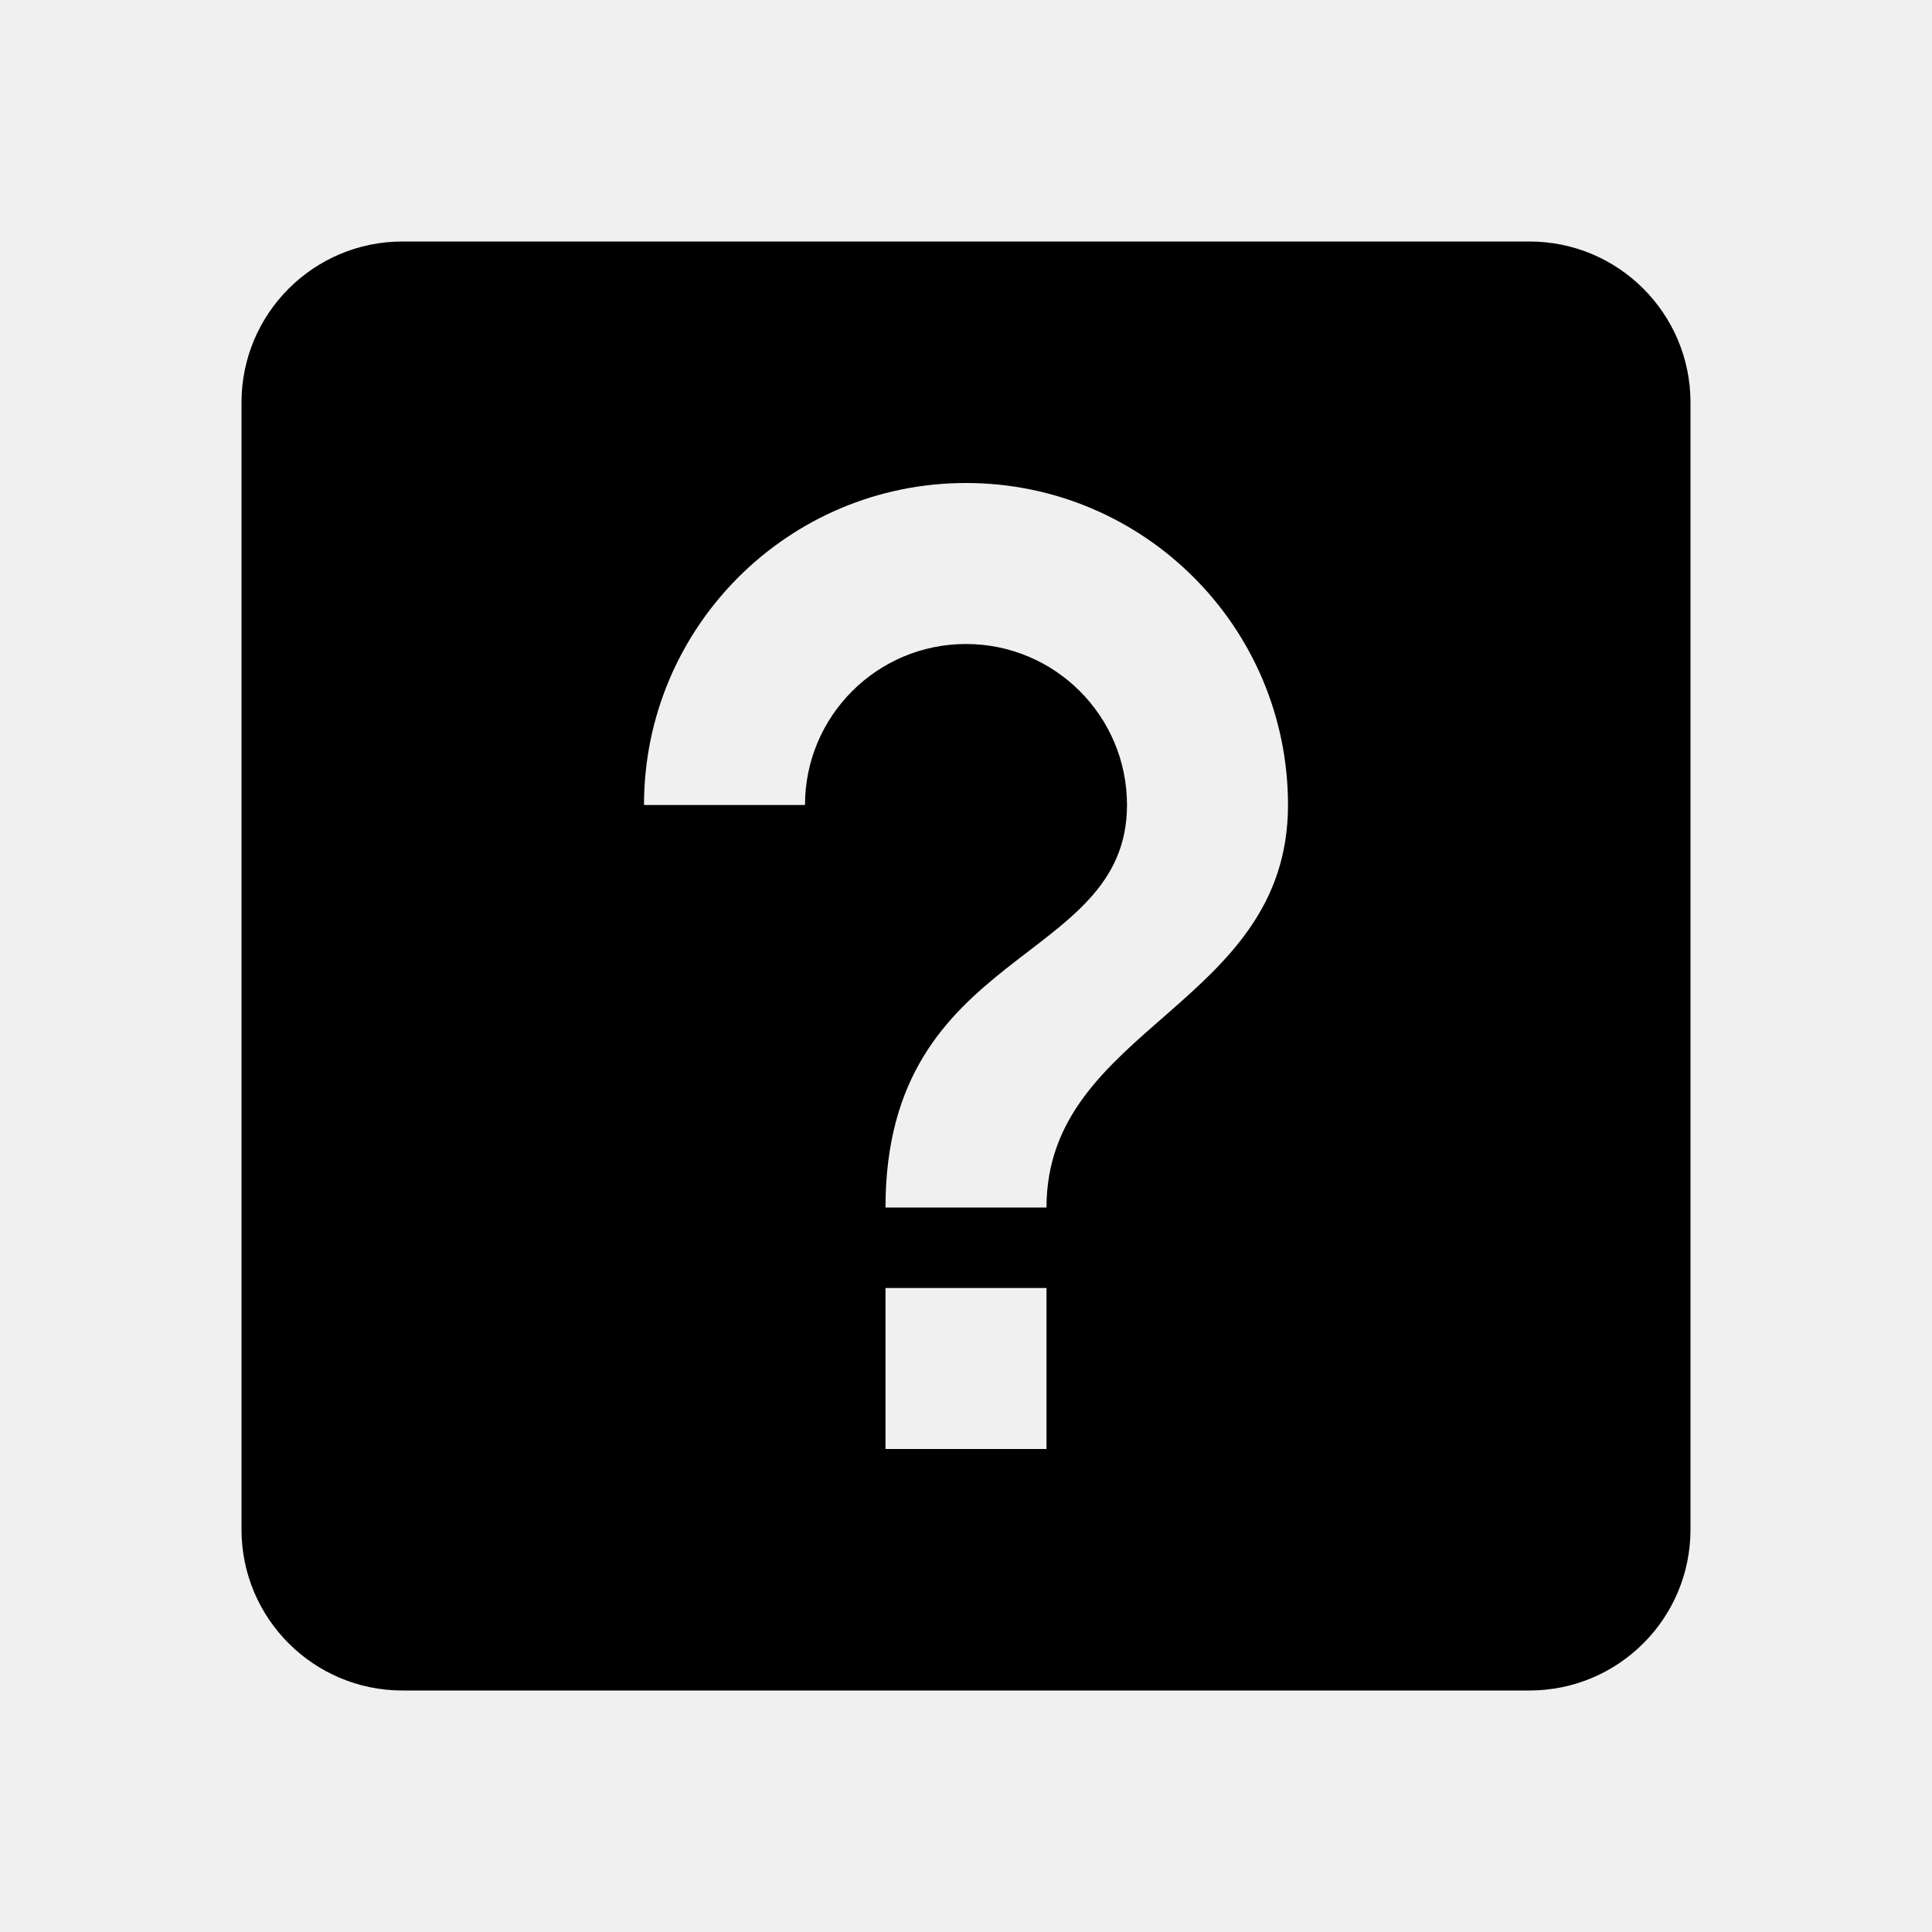
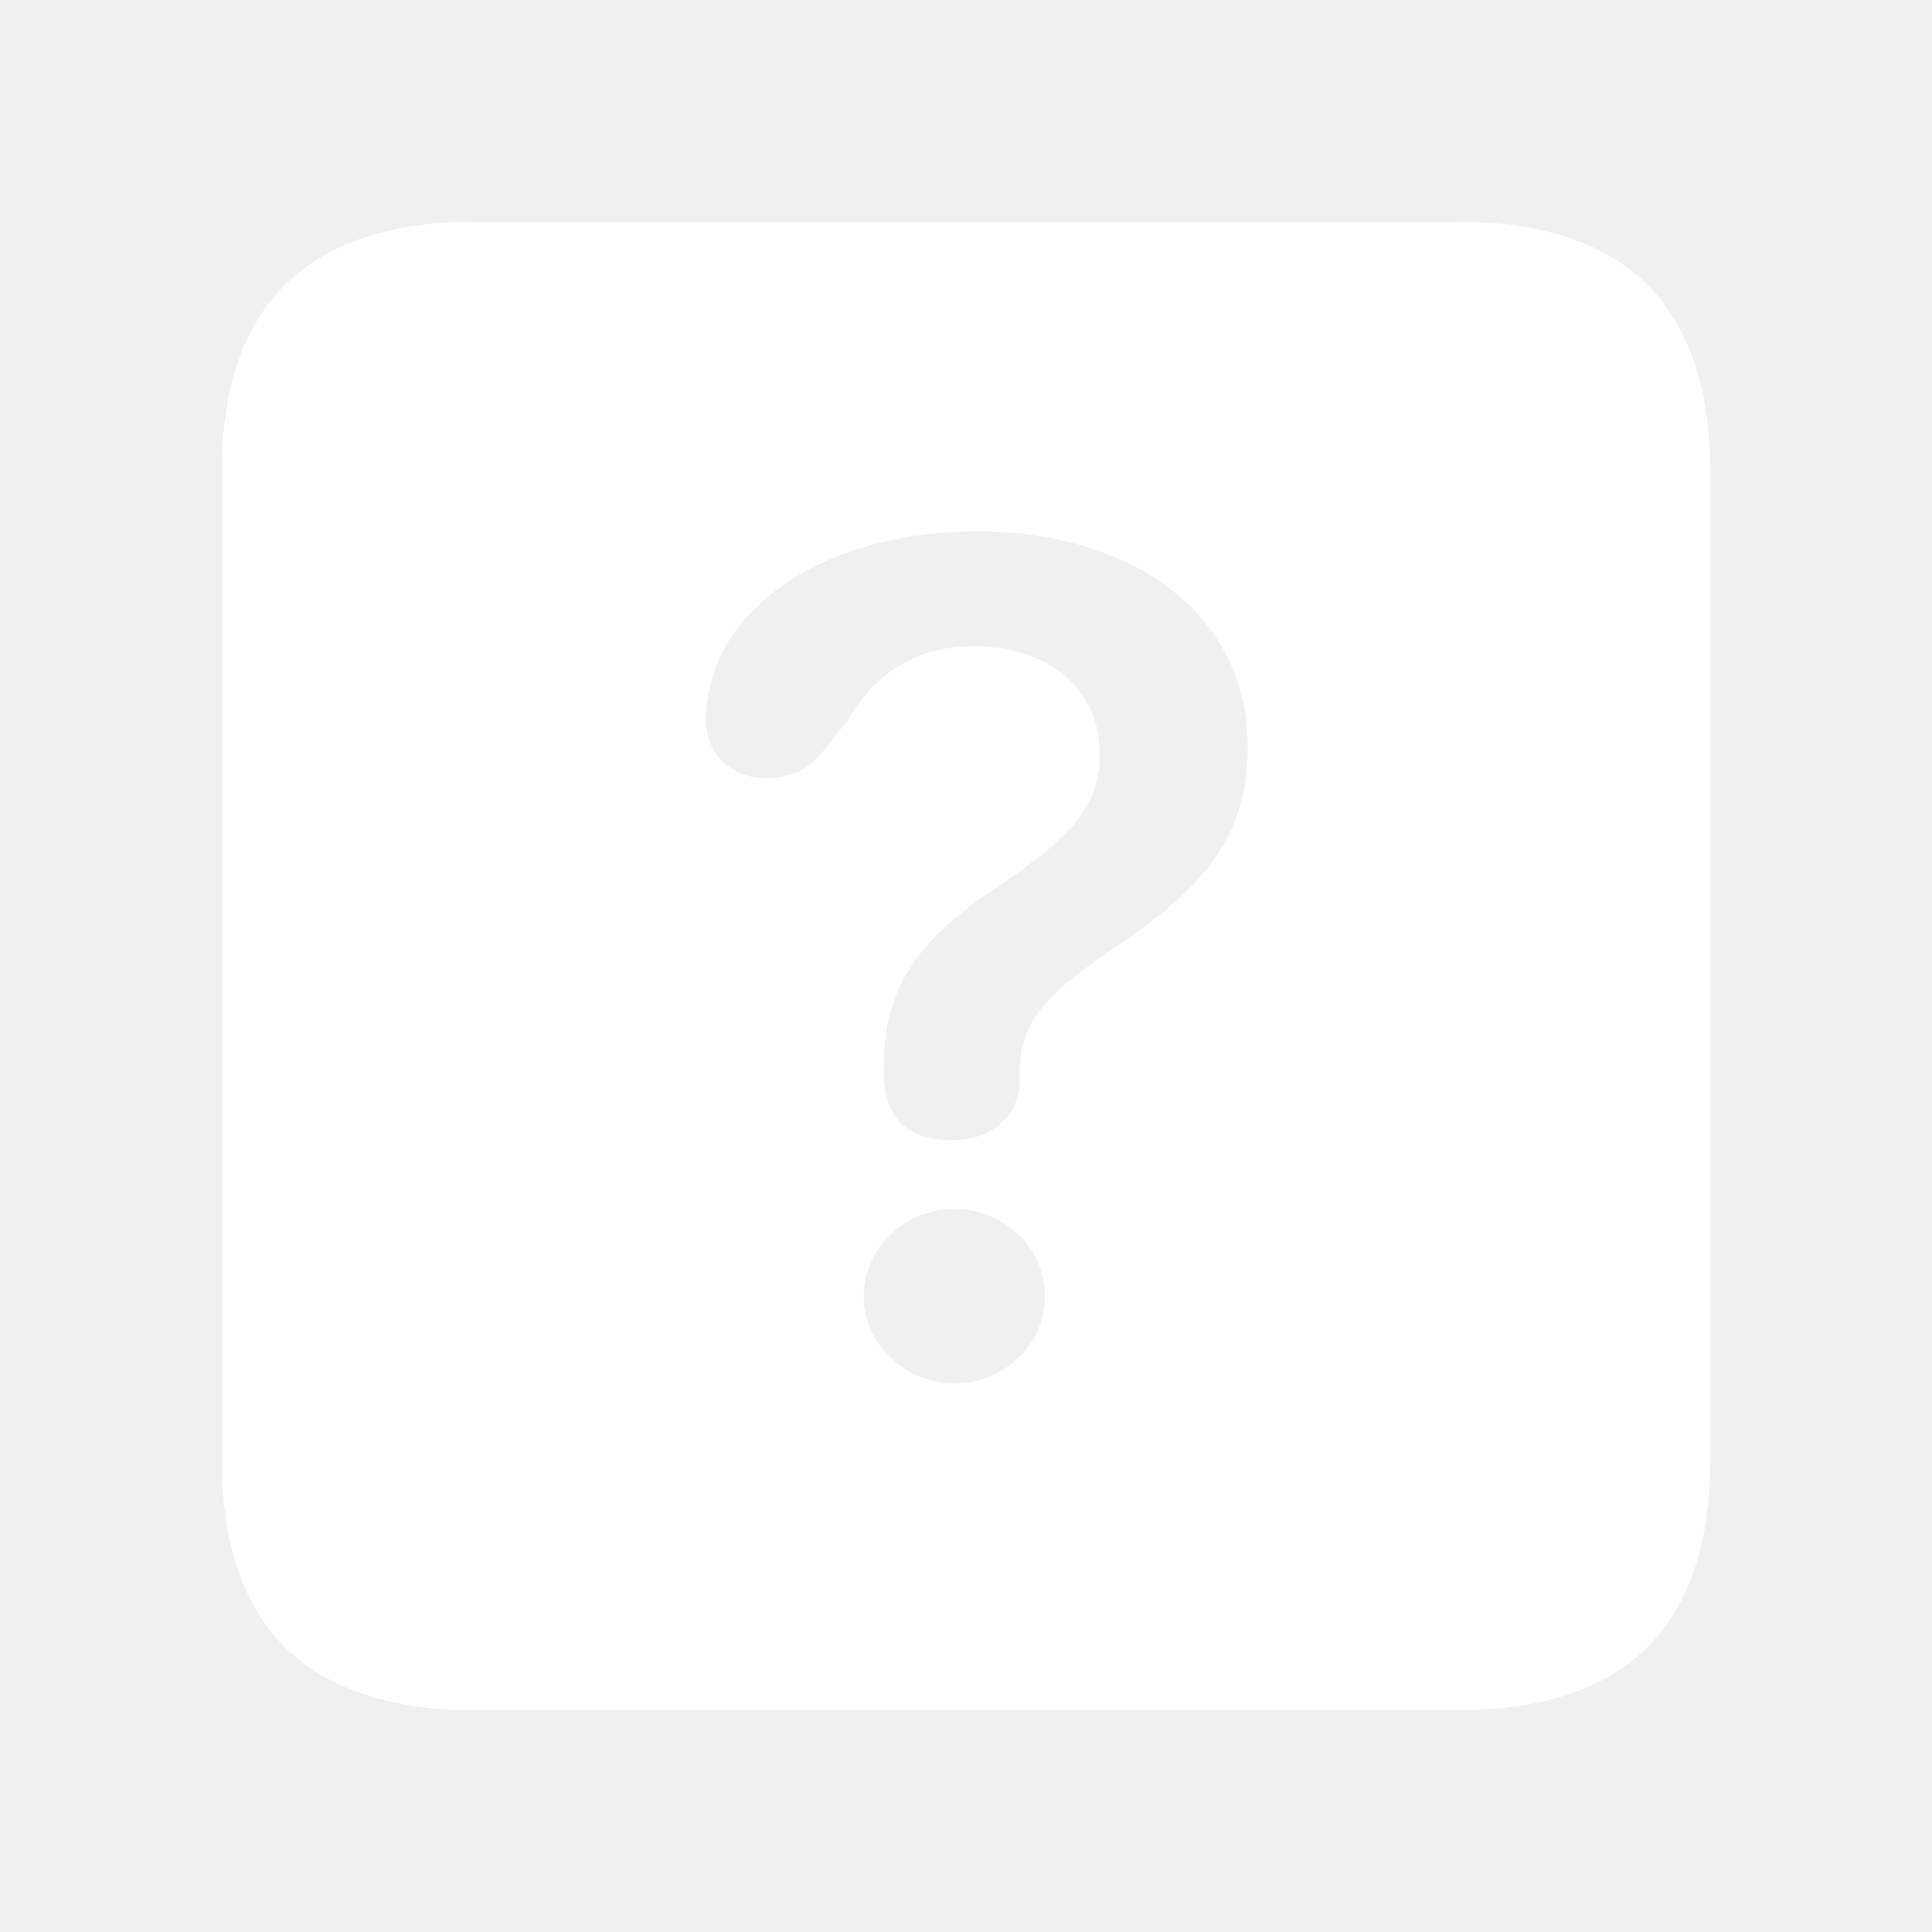
- <svg xmlns="http://www.w3.org/2000/svg" viewBox="0 0 24 24">
-   <path d="M11,18H13V16H11V18M12,6A4,4 0 0,0 8,10H10A2,2 0 0,1 12,8A2,2 0 0,1 14,10C14,12 11,11.75 11,15H13C13,12.75 16,12.5 16,10A4,4 0 0,0 12,6M5,3H19A2,2 0 0,1 21,5V19A2,2 0 0,1 19,21H5A2,2 0 0,1 3,19V5A2,2 0 0,1 5,3Z" />
+ <svg xmlns="http://www.w3.org/2000/svg" fill="#FFFFFF" width="20px" height="20px" viewBox="0 0 56 56">
+   <path d="M 13.785 49.574 L 42.238 49.574 C 47.137 49.574 49.574 47.137 49.574 42.309 L 49.574 13.691 C 49.574 8.863 47.137 6.426 42.238 6.426 L 13.785 6.426 C 8.91 6.426 6.426 8.84 6.426 13.691 L 6.426 42.309 C 6.426 47.16 8.91 49.574 13.785 49.574 Z M 27.59 33.051 C 26.301 33.051 25.621 32.395 25.621 31.129 L 25.621 30.801 C 25.621 28.387 26.933 27.074 28.691 25.855 C 30.871 24.379 31.879 23.535 31.879 21.848 C 31.879 19.996 30.426 18.73 28.199 18.73 C 26.558 18.73 25.316 19.551 24.566 20.887 C 23.77 21.824 23.535 22.551 22.152 22.551 C 21.332 22.551 20.465 21.965 20.465 20.863 C 20.465 20.441 20.535 20.043 20.652 19.645 C 21.285 17.371 24.121 15.402 28.34 15.402 C 32.535 15.402 36.168 17.582 36.168 21.66 C 36.168 24.613 34.457 26.02 32.066 27.637 C 30.379 28.785 29.558 29.629 29.558 31.012 L 29.558 31.316 C 29.558 32.277 28.808 33.051 27.59 33.051 Z M 27.66 40.105 C 26.324 40.105 25.035 39.027 25.035 37.574 C 25.035 36.121 26.301 35.043 27.66 35.043 C 29.043 35.043 30.285 36.098 30.285 37.574 C 30.285 39.051 29.02 40.105 27.66 40.105 Z" />
</svg>
